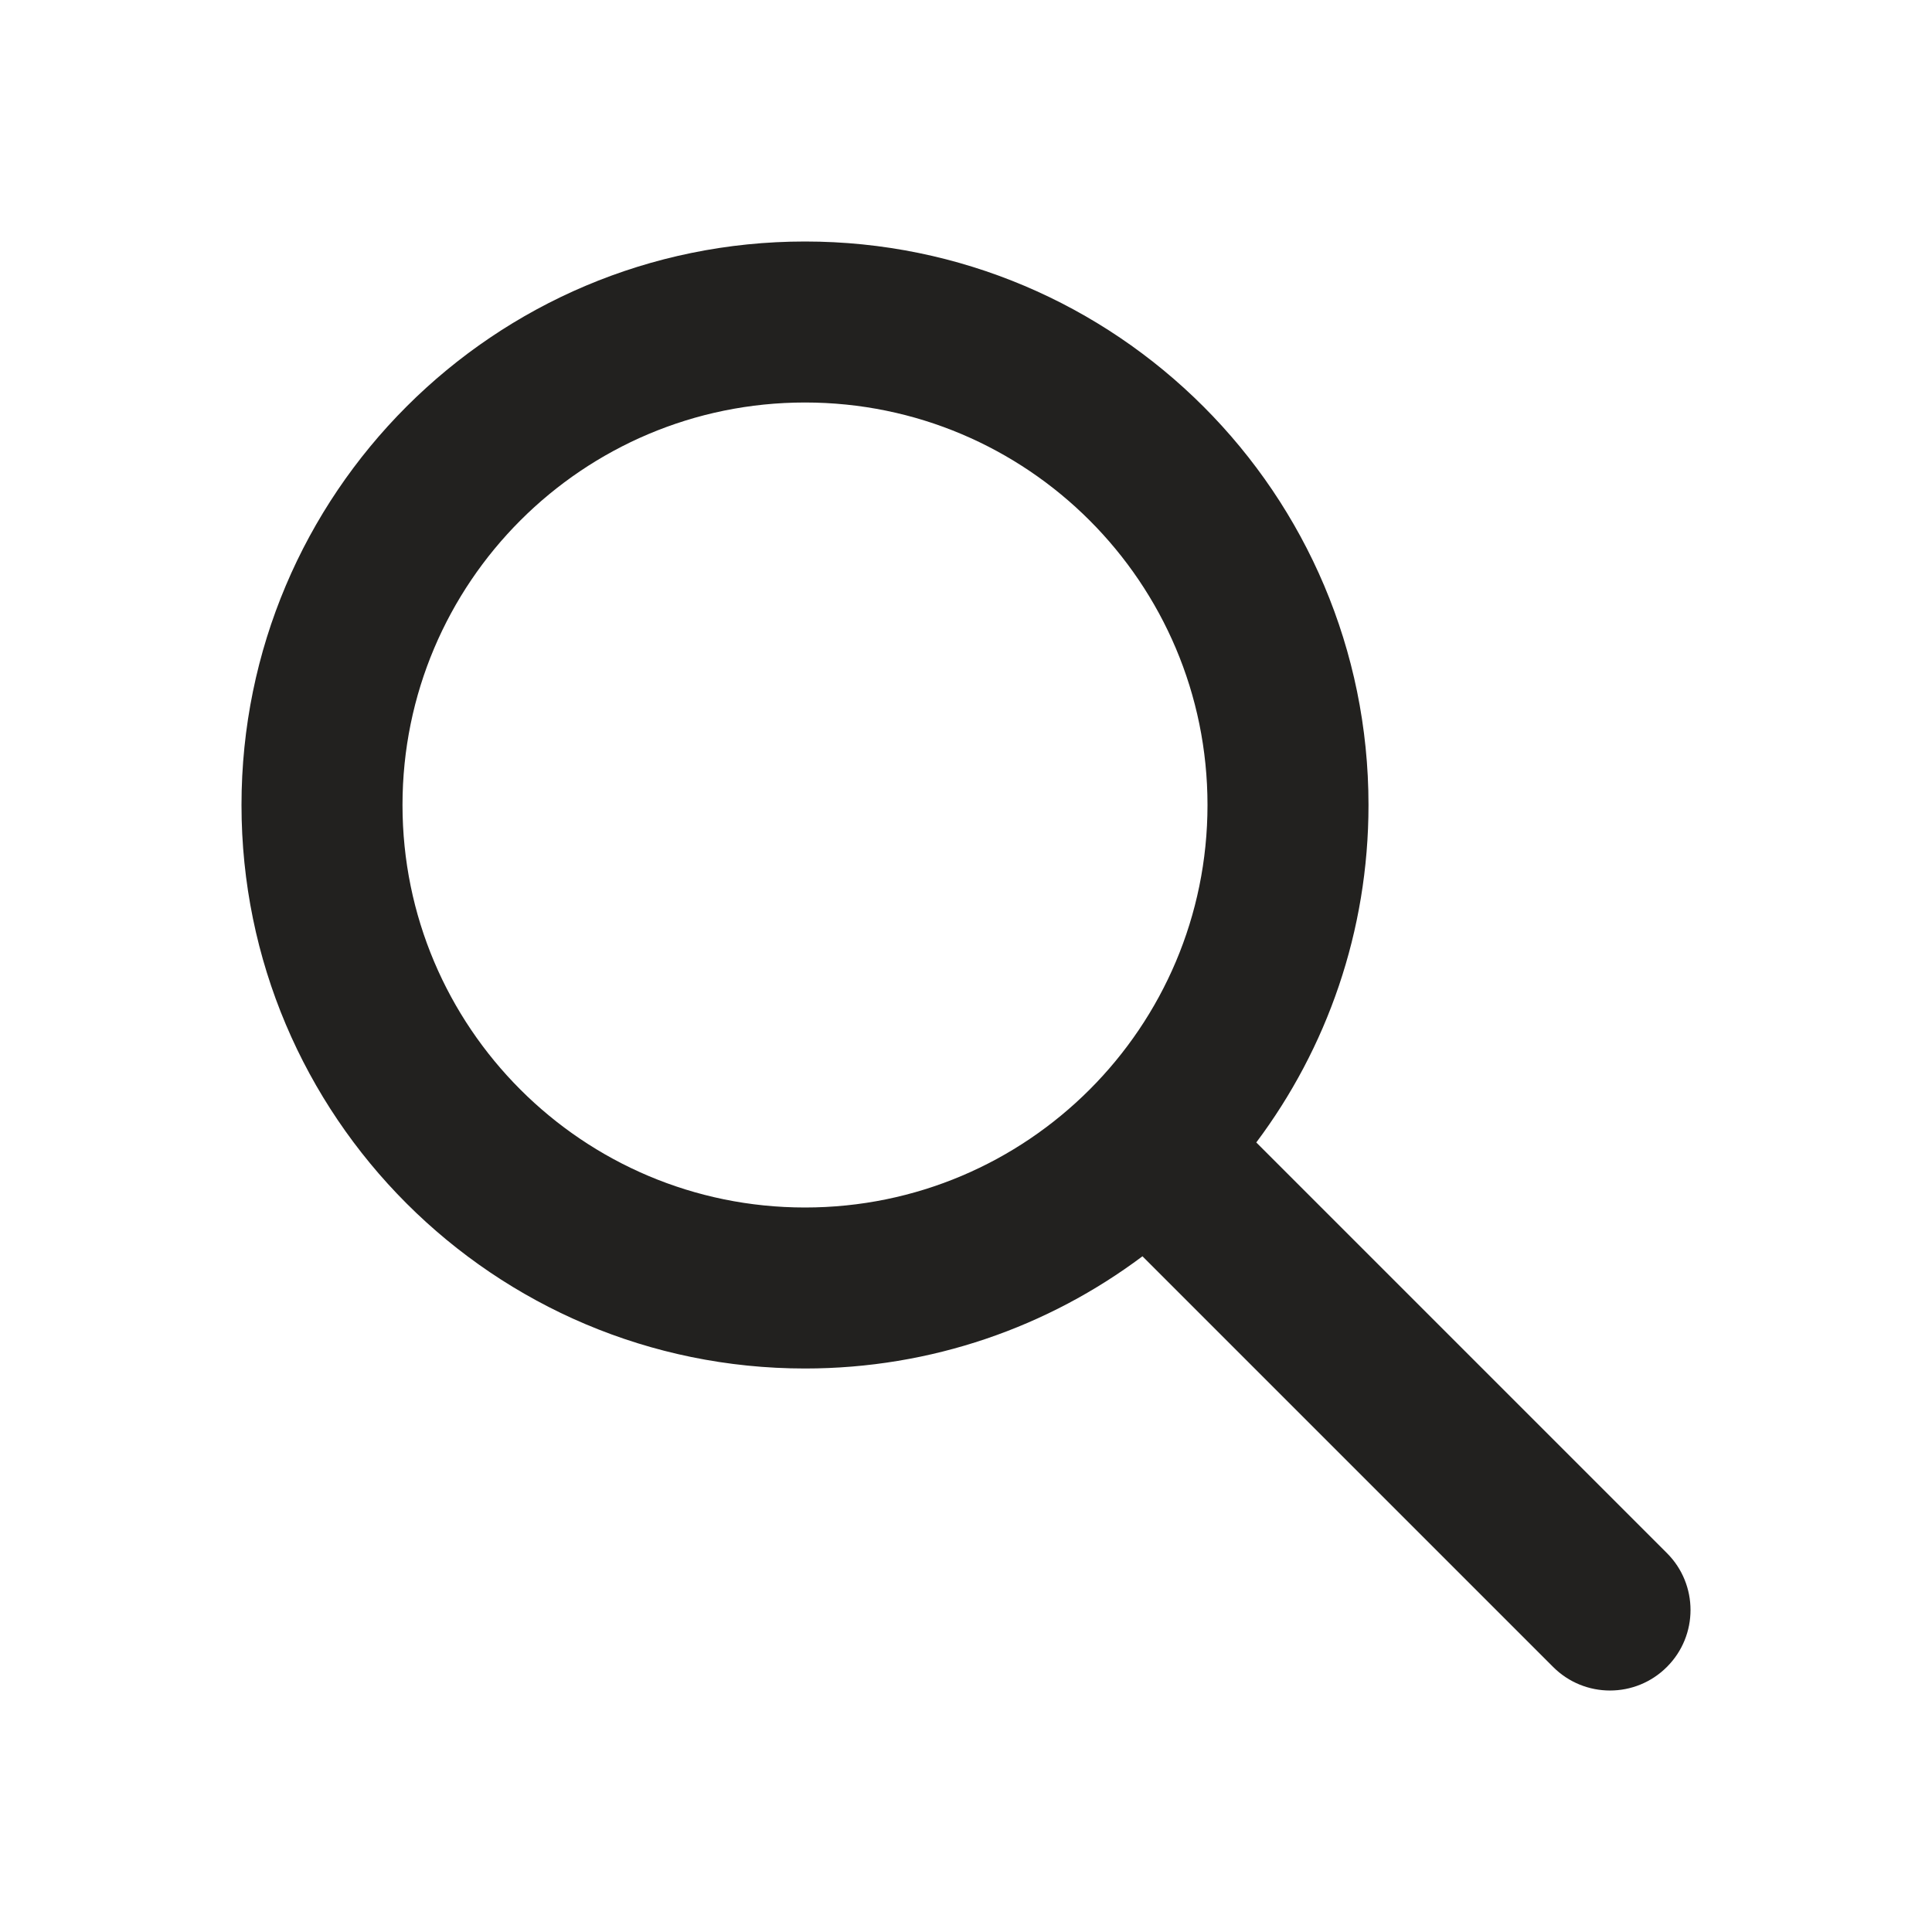
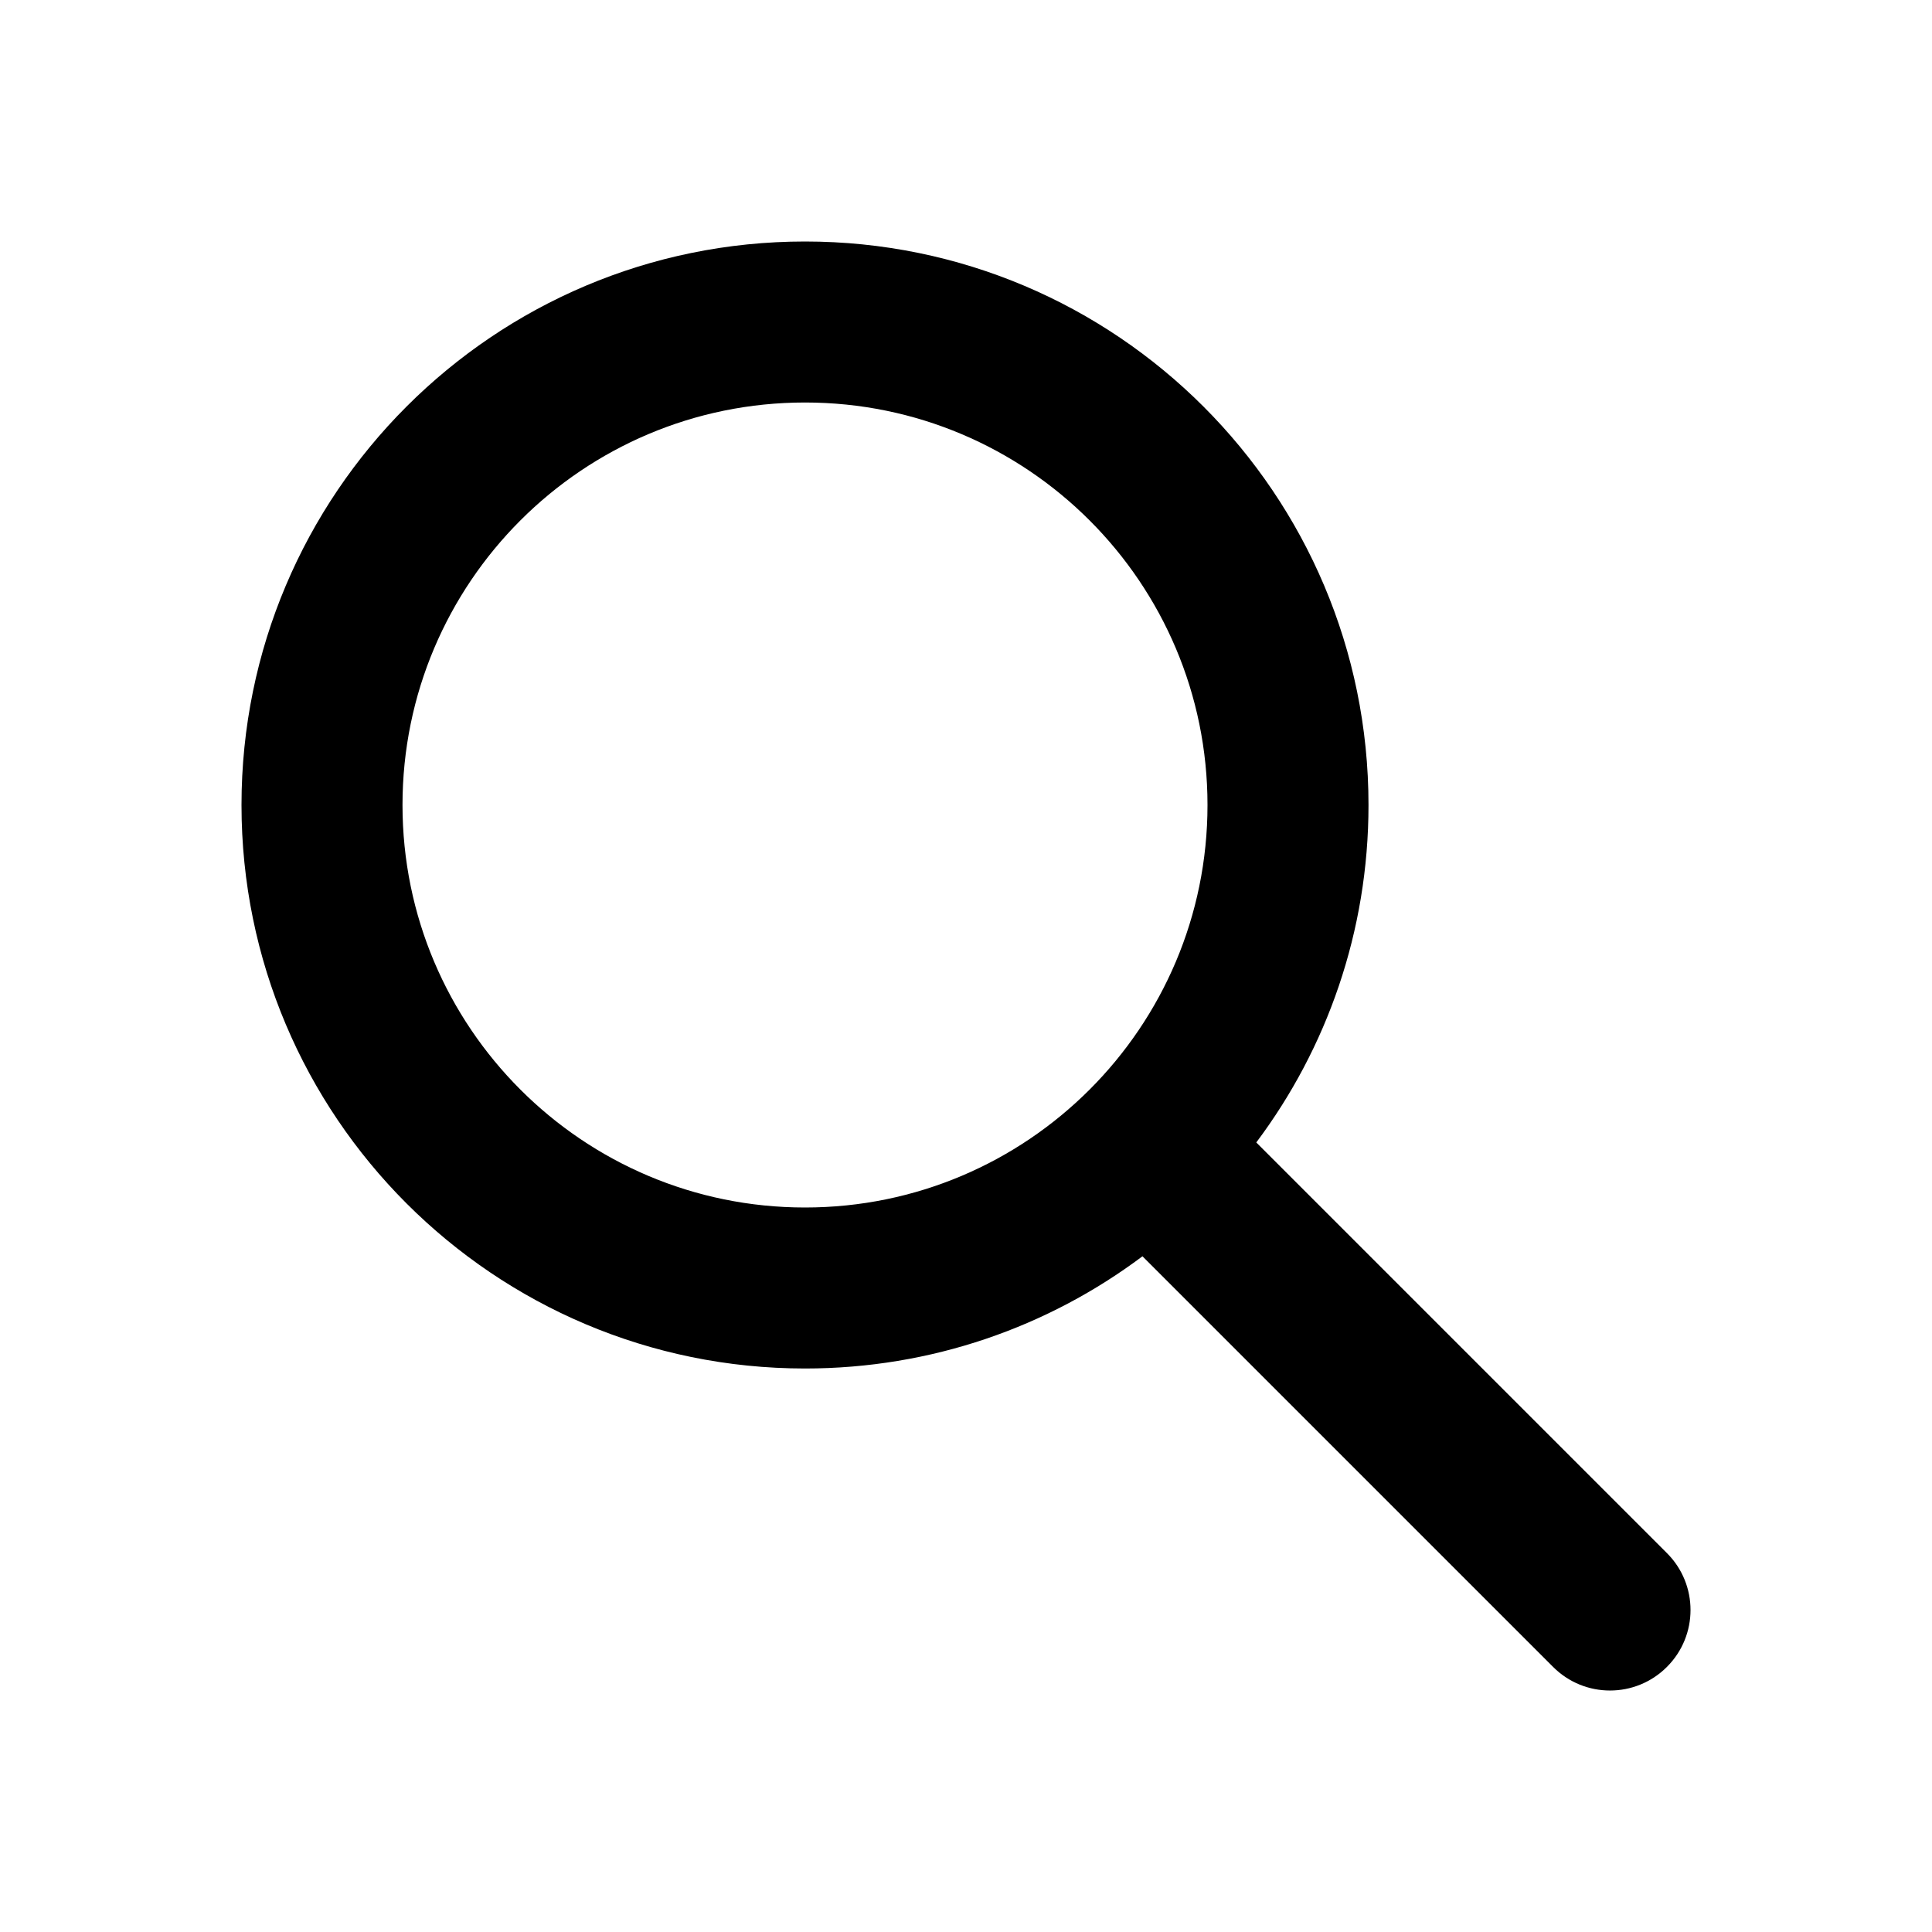
<svg xmlns="http://www.w3.org/2000/svg" width="24" height="24" viewBox="0 0 24 24" fill="none">
-   <path fill-rule="evenodd" clip-rule="evenodd" d="M5 10C5 7.239 7.239 5 10 5C12.761 5 15 7.239 15 10C15 12.761 12.761 15 10 15C7.239 15 5 12.761 5 10ZM10 3C6.134 3 3 6.134 3 10C3 13.866 6.134 17 10 17C11.572 17 13.024 16.482 14.192 15.606L19.293 20.707C19.683 21.098 20.317 21.098 20.707 20.707C21.098 20.317 21.098 19.683 20.707 19.293L15.606 14.192C16.482 13.024 17 11.572 17 10C17 6.134 13.866 3 10 3Z" fill="#22211F" />
+   <path fill-rule="evenodd" clip-rule="evenodd" d="M5 10C5 7.239 7.239 5 10 5C12.761 5 15 7.239 15 10C15 12.761 12.761 15 10 15C7.239 15 5 12.761 5 10ZM10 3C6.134 3 3 6.134 3 10C3 13.866 6.134 17 10 17C11.572 17 13.024 16.482 14.192 15.606L19.293 20.707C19.683 21.098 20.317 21.098 20.707 20.707C21.098 20.317 21.098 19.683 20.707 19.293L15.606 14.192C16.482 13.024 17 11.572 17 10C17 6.134 13.866 3 10 3Z" fill="#000" />
</svg>
